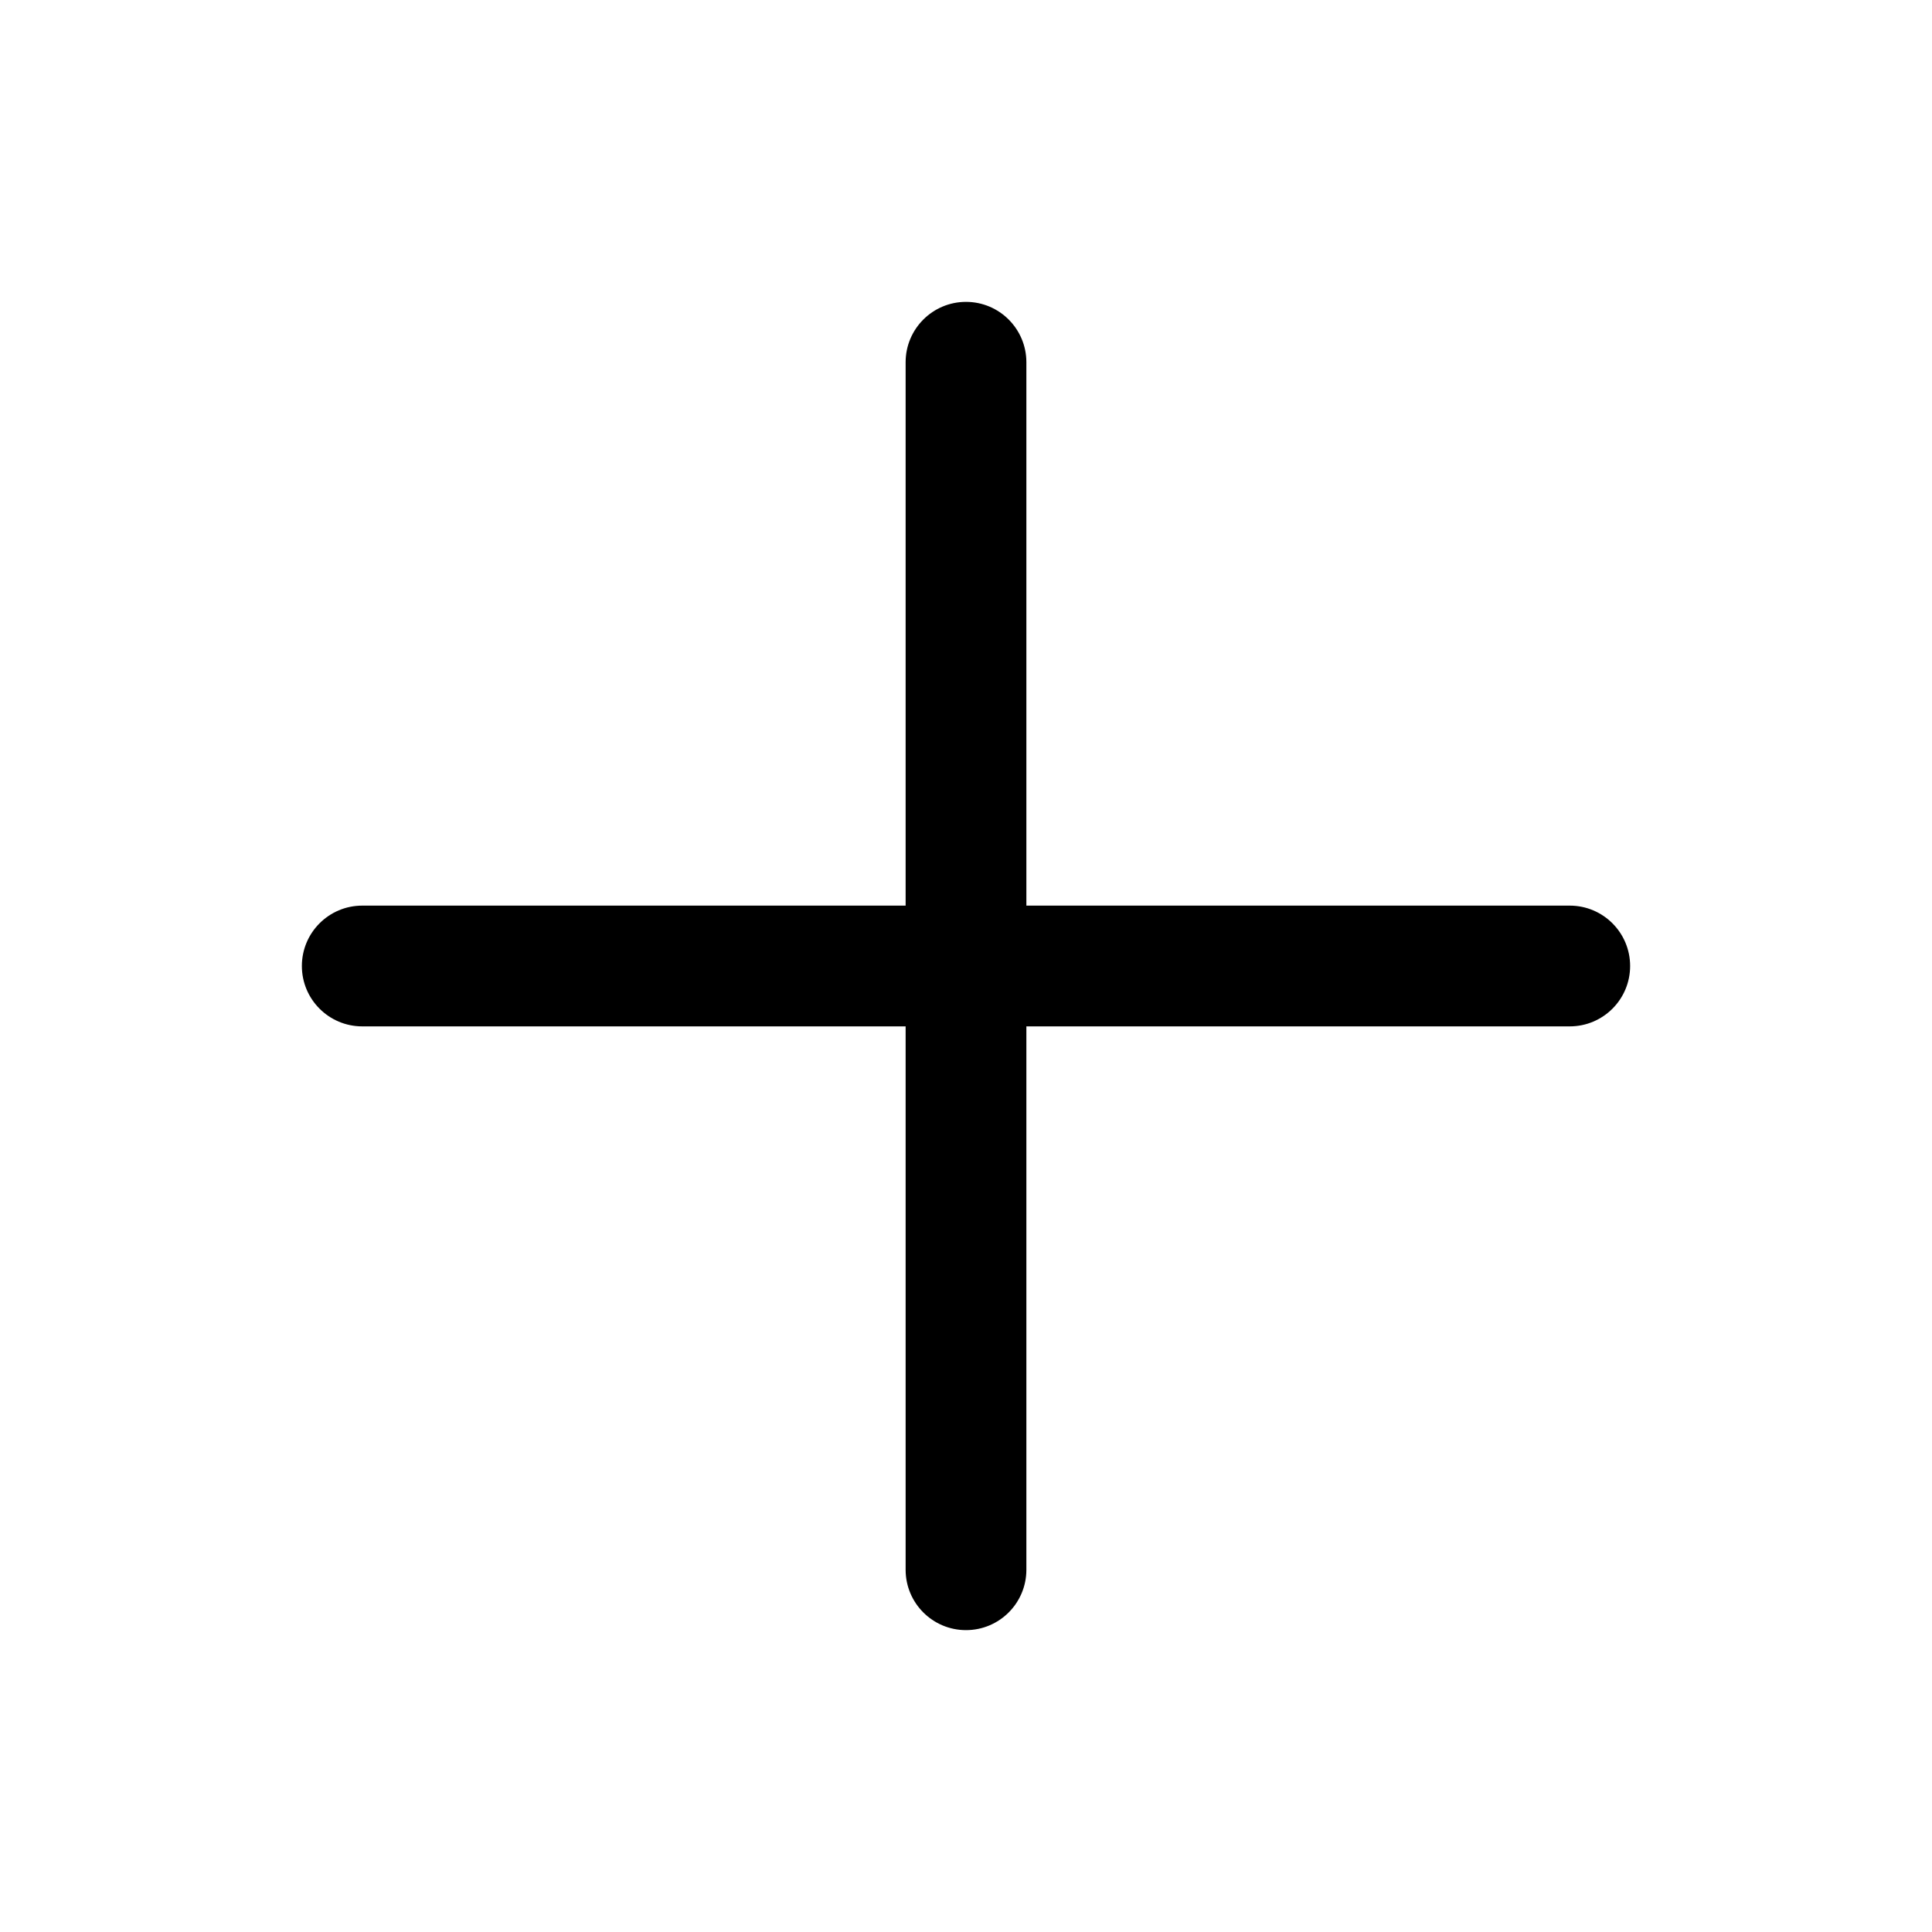
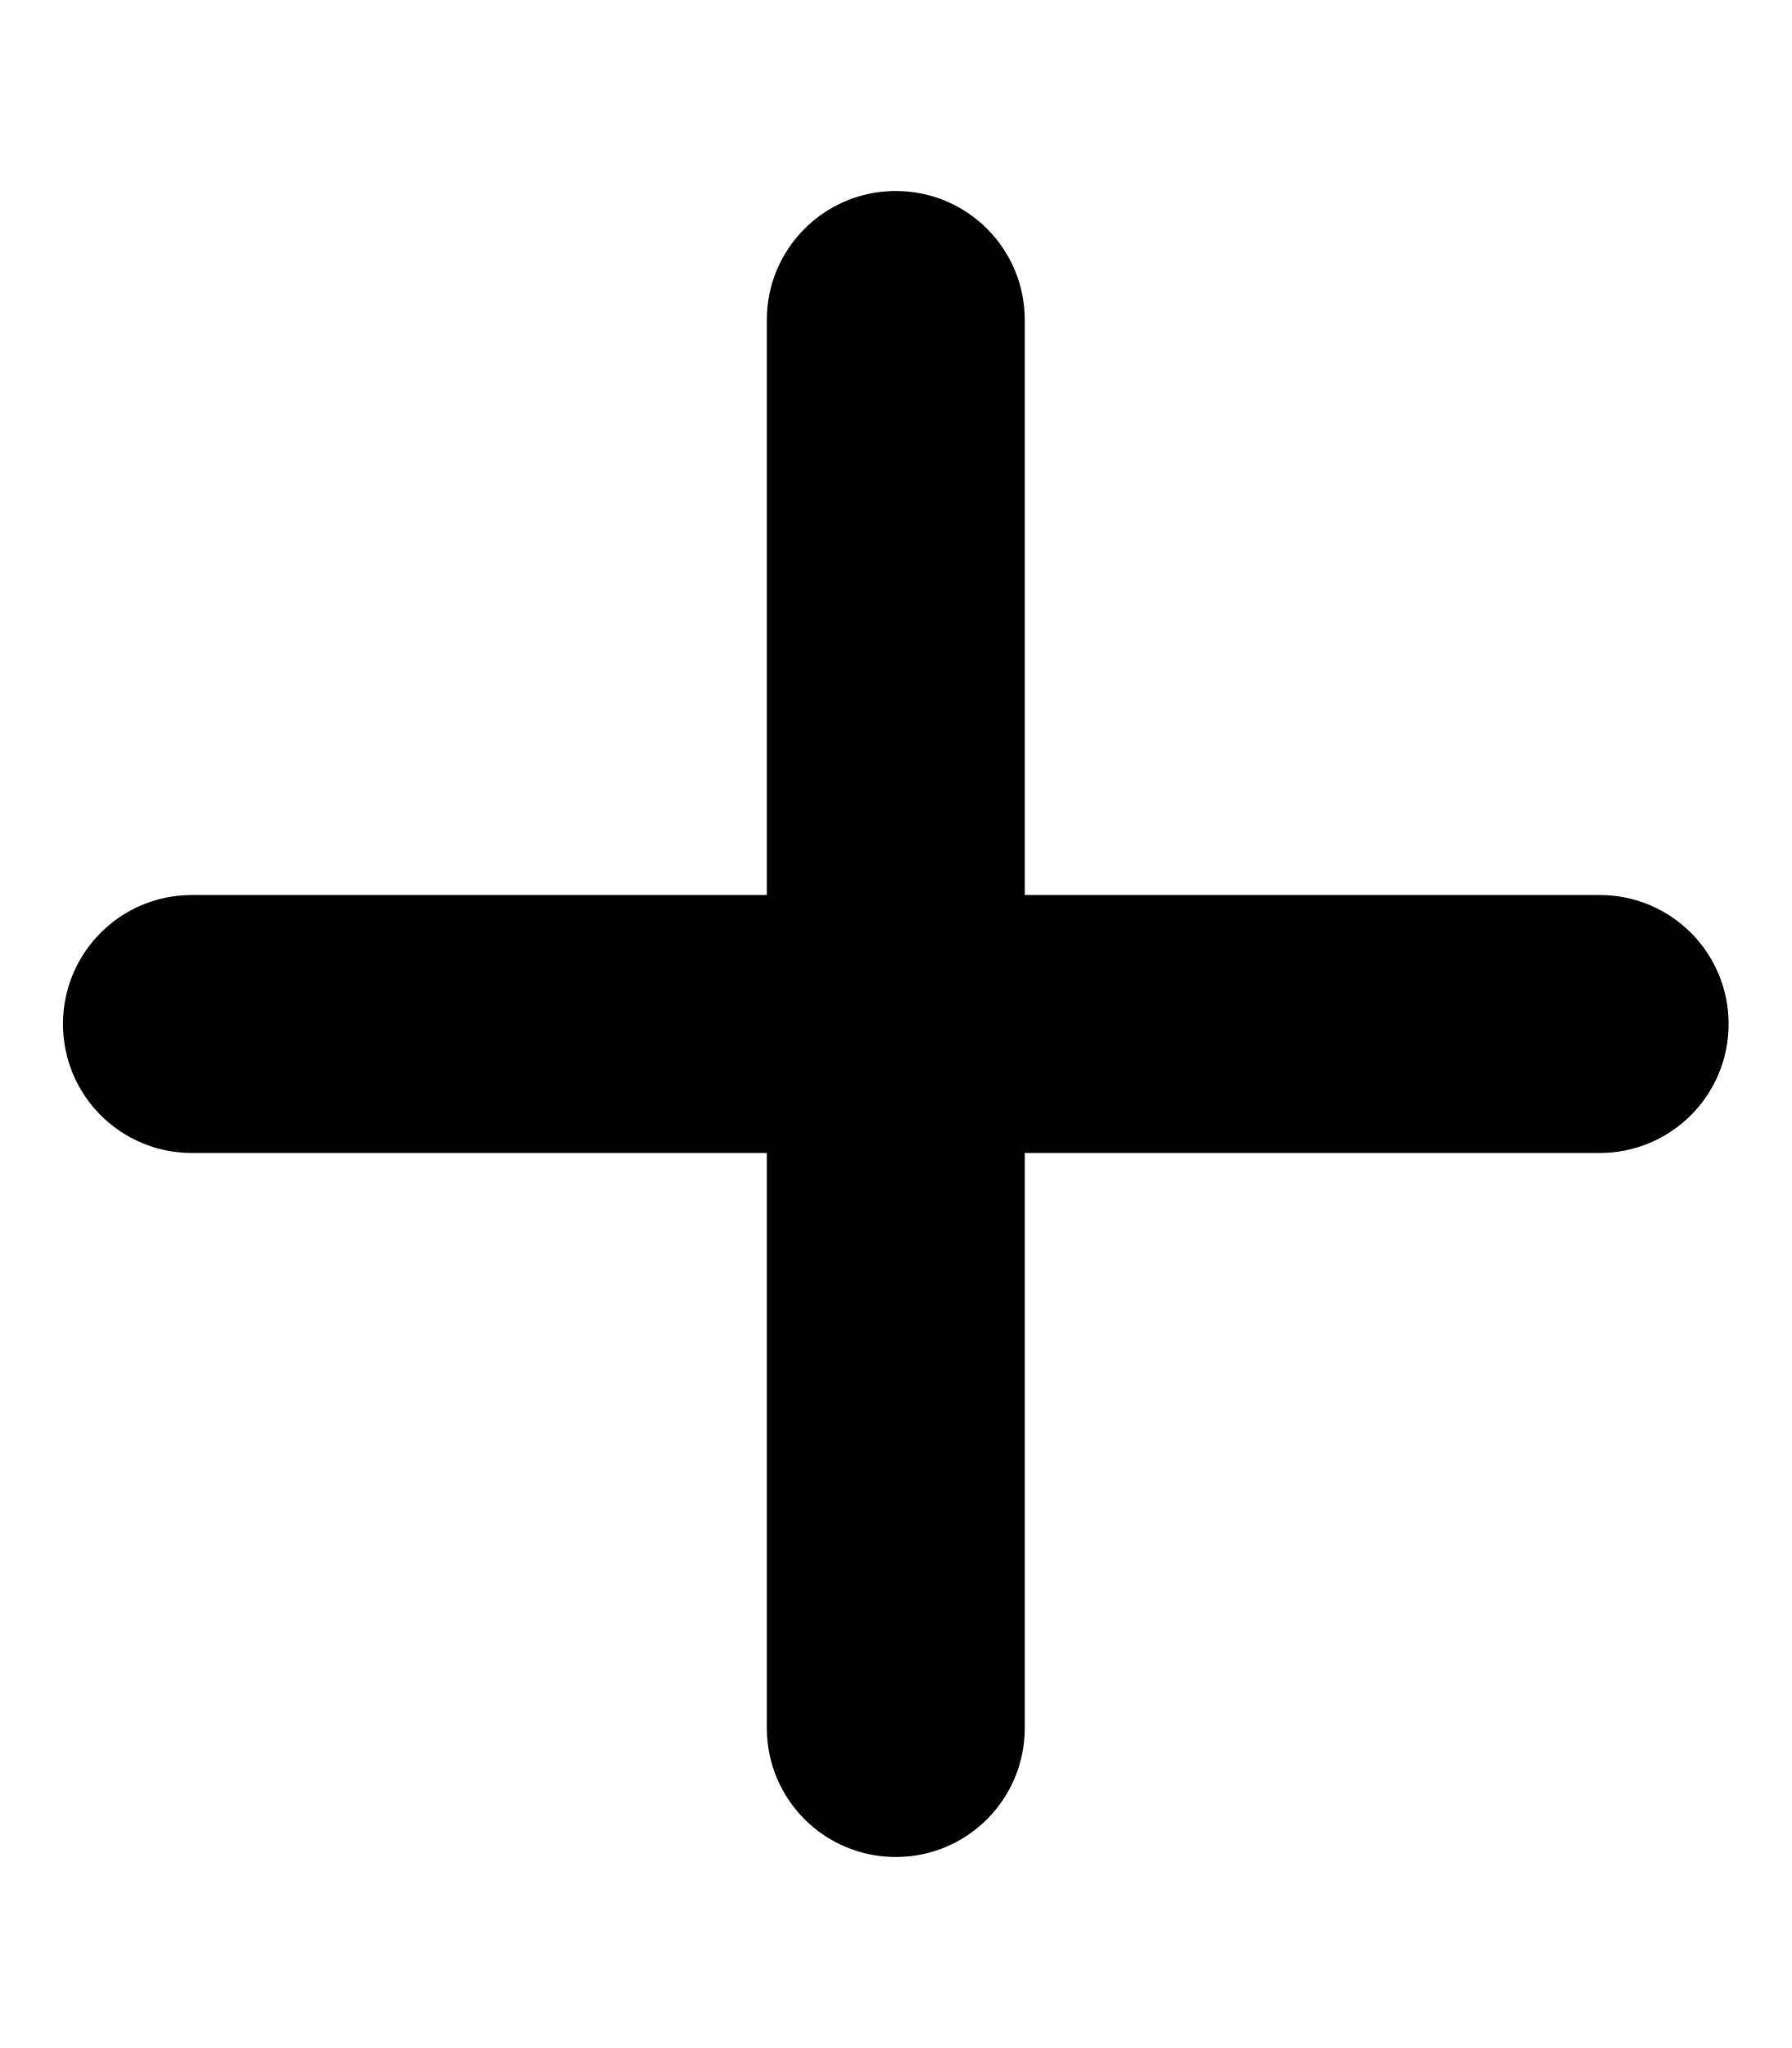
- <svg xmlns="http://www.w3.org/2000/svg" viewBox="0 0 24 24" fill="currentColor" class="size-6">
-   <path fill-rule="evenodd" d="M12 3.75a.75.75 0 0 1 .75.75v6.75h6.75a.75.75 0 0 1 0 1.5h-6.75v6.75a.75.75 0 0 1-1.5 0v-6.75H4.5a.75.75 0 0 1 0-1.5h6.75V4.5a.75.75 0 0 1 .75-.75Z" clip-rule="evenodd" />
+ <svg xmlns="http://www.w3.org/2000/svg" viewBox="0 0 448 512" fill="currentColor" stroke="currentColor" stroke-width="0.5">
+   <path stroke-linecap="round" stroke-linejoin="round" d="M256 80c0-17.7-14.3-32-32-32s-32 14.3-32 32l0 144L48 224c-17.7 0-32 14.3-32 32s14.3 32 32 32l144 0 0 144c0 17.7 14.3 32 32 32s32-14.3 32-32l0-144 144 0c17.7 0 32-14.3 32-32s-14.3-32-32-32l-144 0 0-144z" />
</svg>
